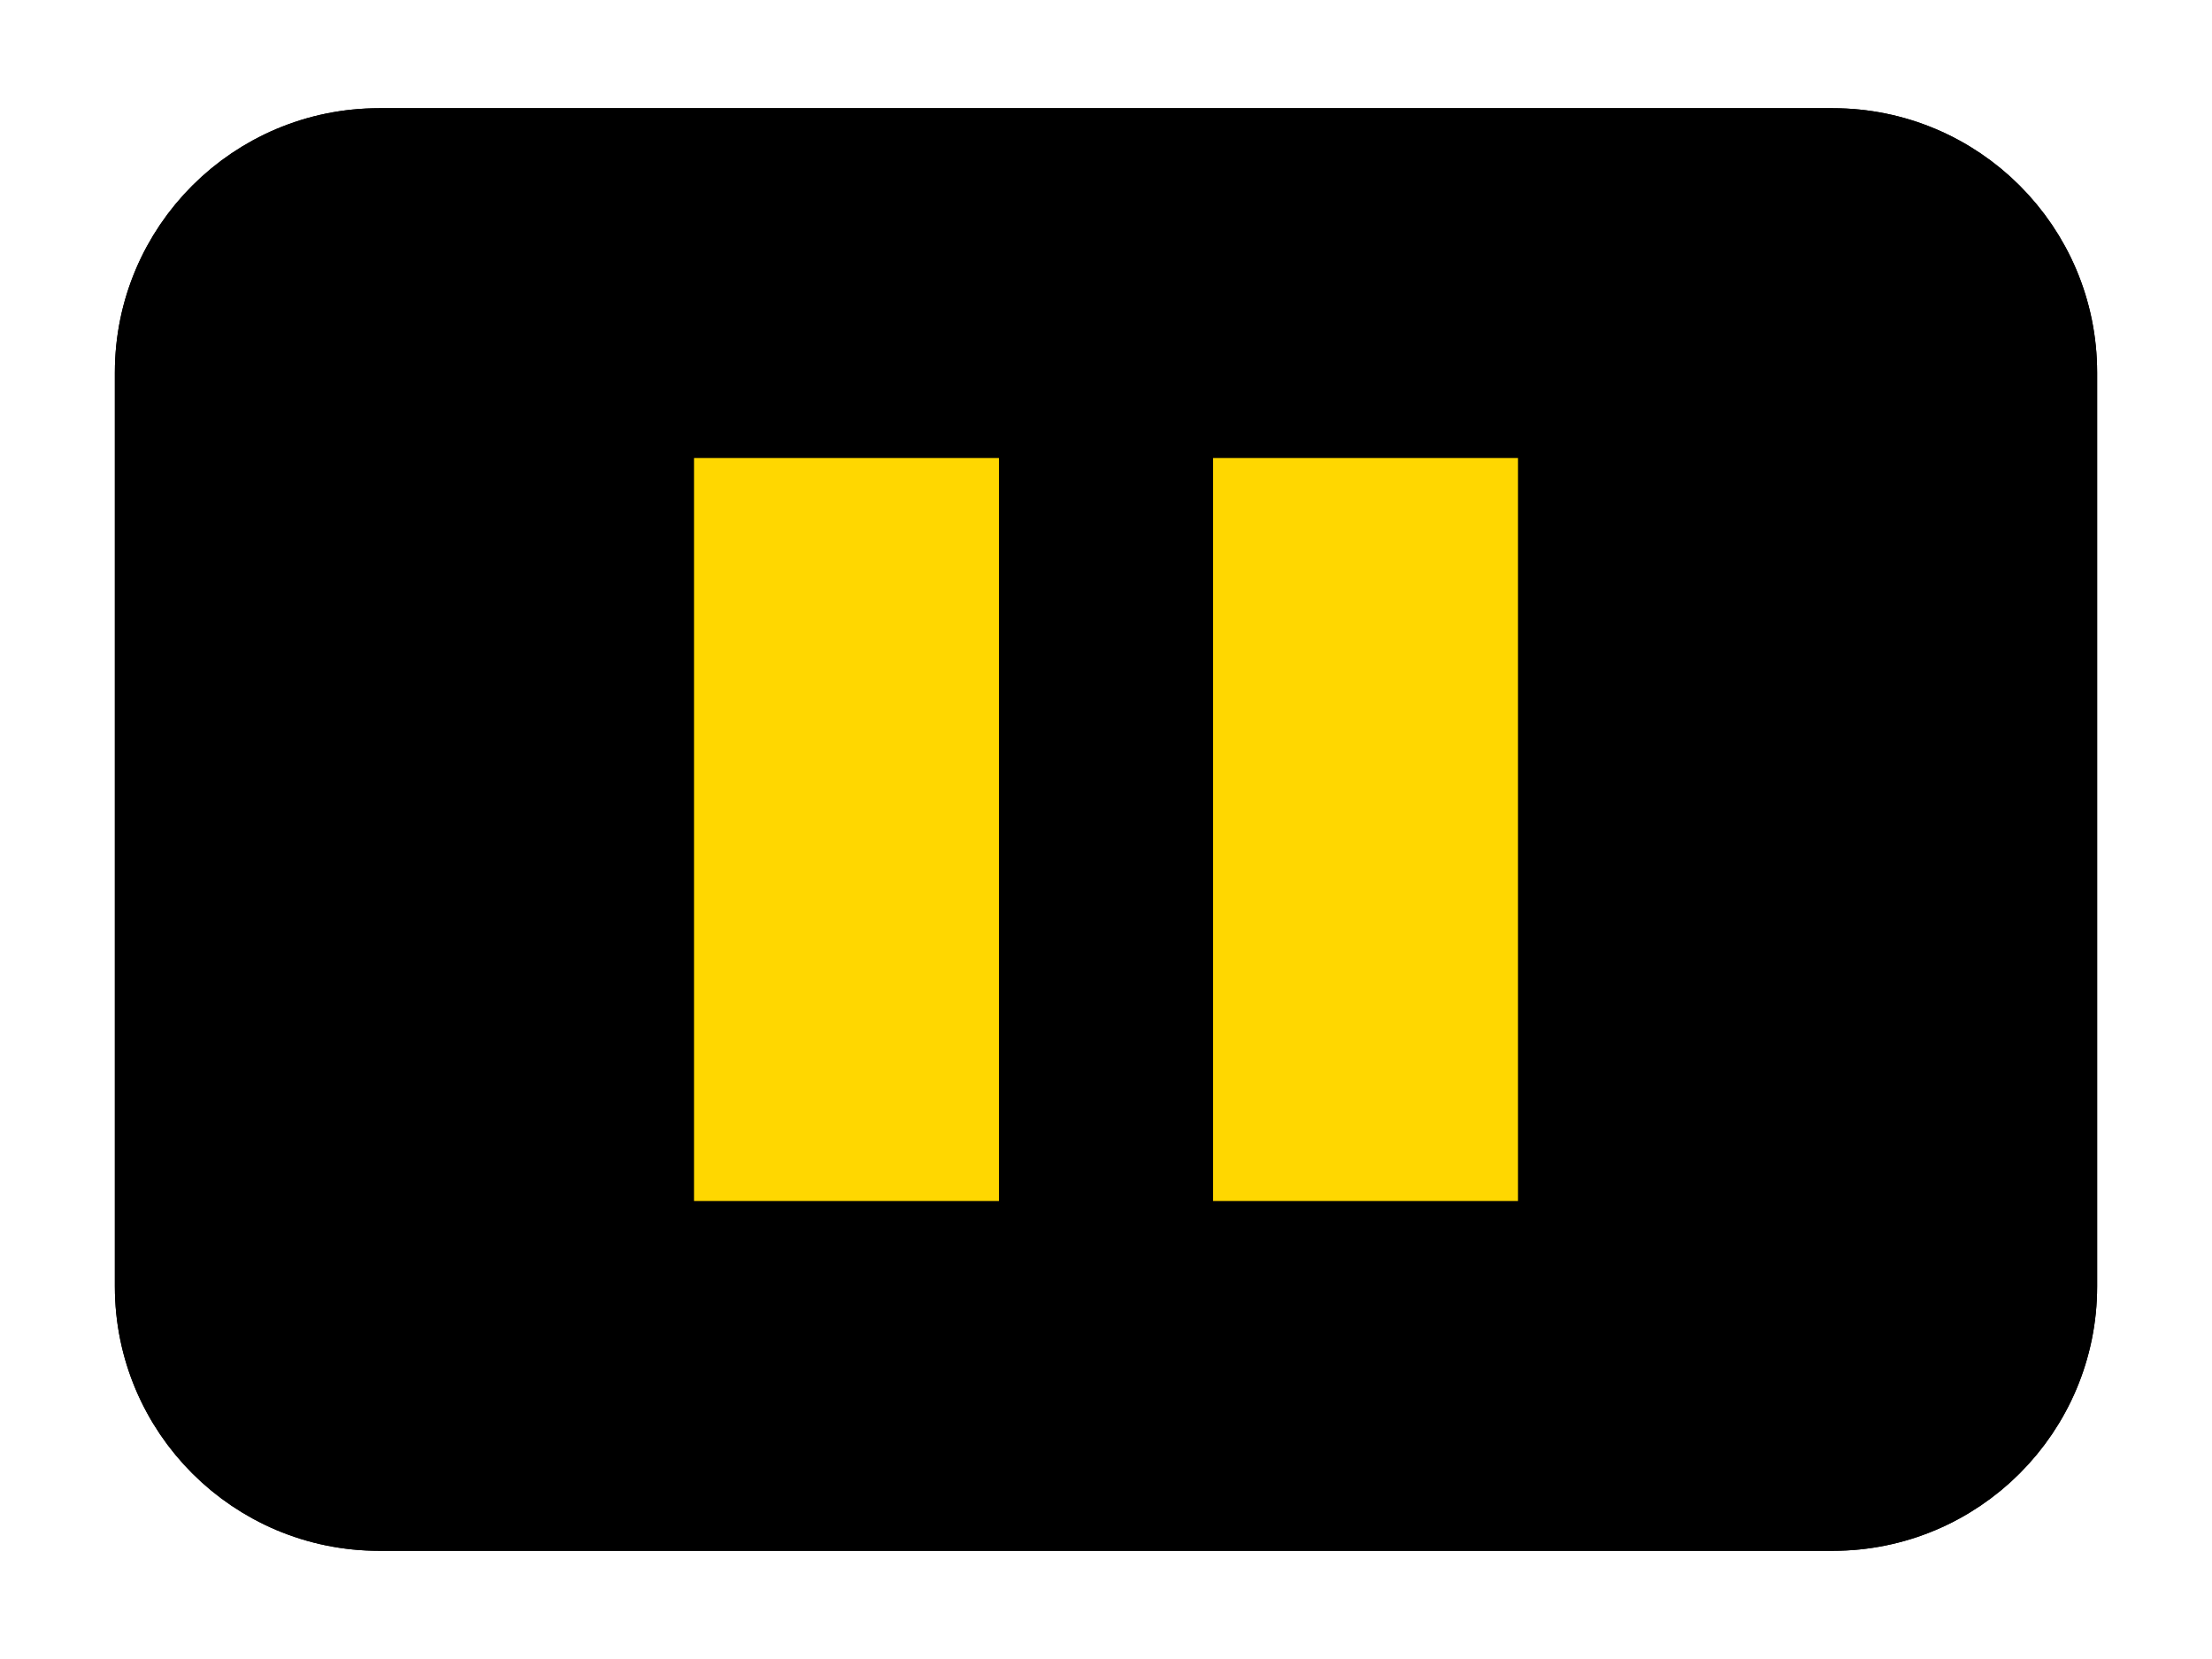
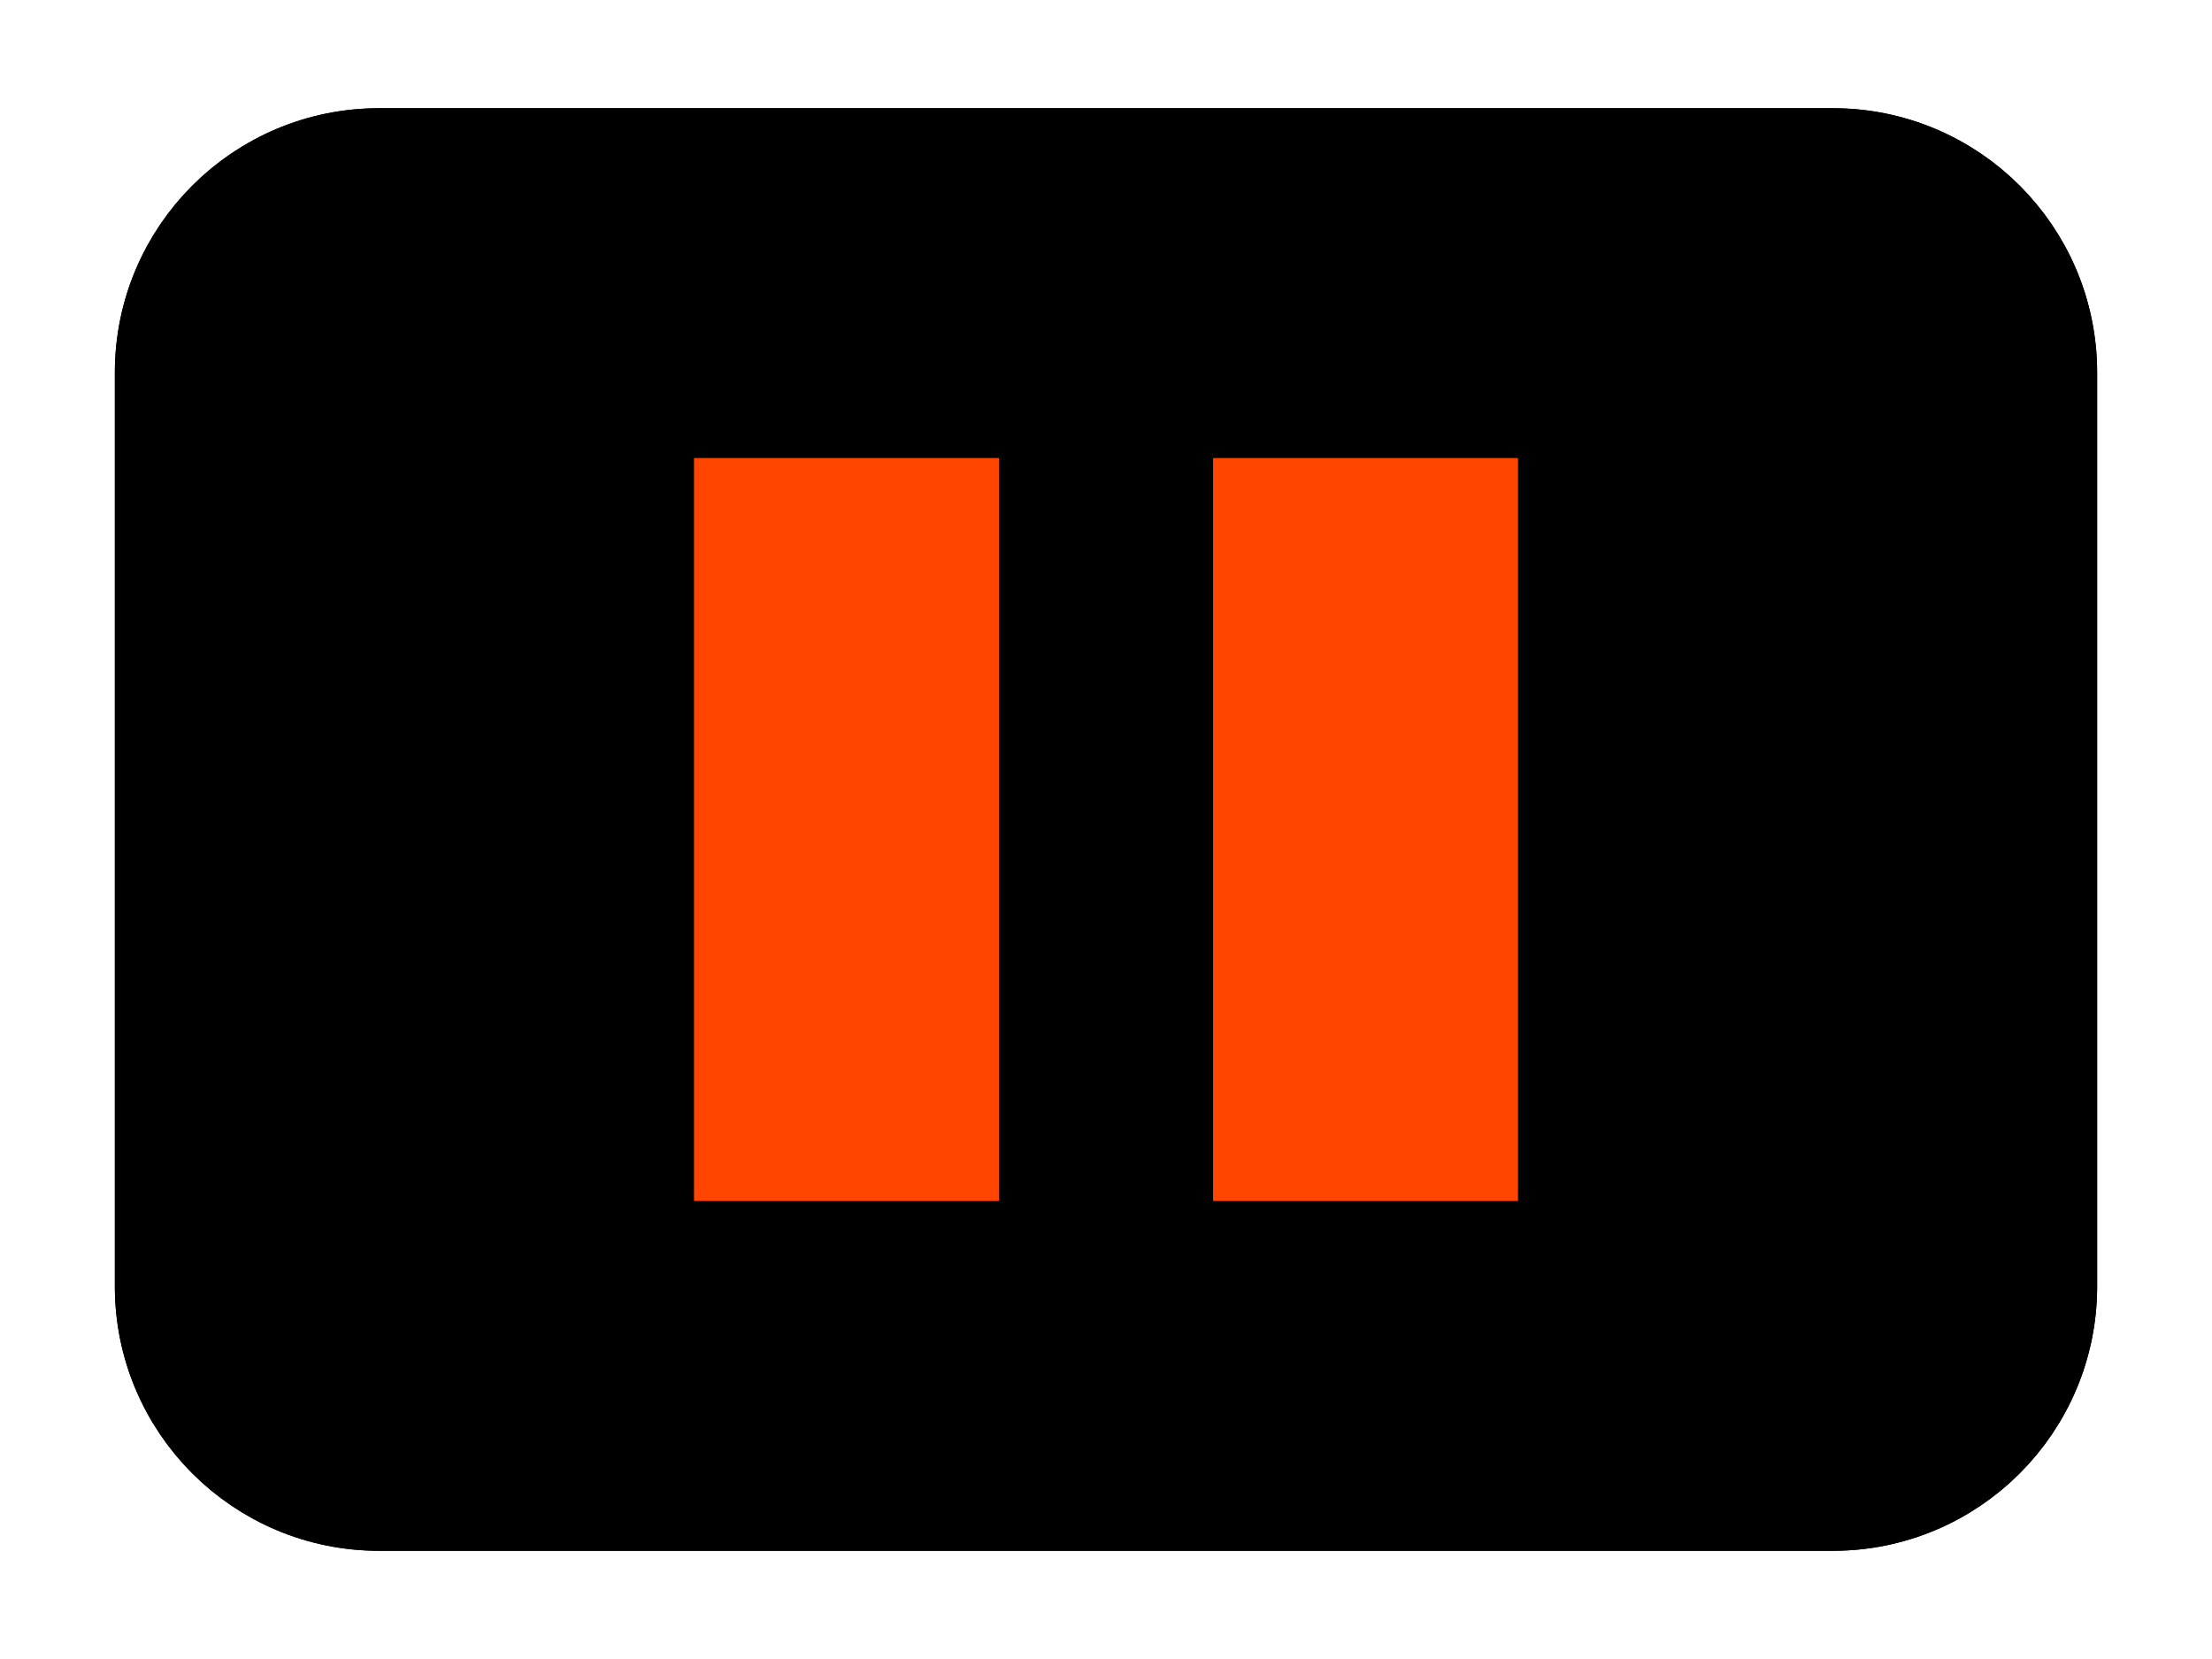
<svg xmlns="http://www.w3.org/2000/svg" width="64" height="48" id="svg3052" version="1.1">
  <defs id="defs3054" />
  <g id="layer1" transform="translate(0,-1004.362)">
    <g id="g8261" transform="matrix(0.3385531,0,0,0.3385531,-158.8071,918.4106)">
      <g transform="translate(206.8158,216.2546)" id="g8240" style="fill:#000000">
        <rect style="opacity:1;fill:#000000;fill-opacity:1;fill-rule:evenodd;stroke:#000000;stroke-width:6.613;stroke-linecap:butt;stroke-linejoin:round;stroke-miterlimit:4;stroke-dasharray:none;stroke-dashoffset:0;stroke-opacity:1" id="rect8242" width="162.794" height="116.673" x="275.383" y="50.178" ry="19.286" rx="19.286" />
      </g>
      <g id="g8210" transform="matrix(0.7828221,0,0,1,423.4774,218.193)" />
      <g id="g8222" transform="matrix(0.4518708,0,0,0.4518708,457.789,297.3417)" />
    </g>
    <g transform="matrix(0.3385531,0,0,0.3385531,-158.8071,918.4106)" id="g18395" style="fill:none">
      <g style="fill:none" id="g18397" transform="translate(206.8158,216.2546)">
        <rect rx="19.286" ry="19.286" y="50.178" x="275.383" height="116.673" width="162.794" id="rect18399" style="opacity:1;fill:none;fill-opacity:1;fill-rule:evenodd;stroke:#000000;stroke-width:6.613;stroke-linecap:butt;stroke-linejoin:round;stroke-miterlimit:4;stroke-dasharray:none;stroke-dashoffset:0;stroke-opacity:1" />
      </g>
      <g transform="matrix(0.7828221,0,0,1,423.4774,218.193)" id="g18401" style="fill:none" />
      <g transform="matrix(0.4518708,0,0,0.4518708,457.789,297.3417)" id="g18403" style="fill:none" />
    </g>
-     <g id="g18452" transform="matrix(1.904192,0,0,1.904192,2.711969,-945.9923)">
-       <rect ry="0" rx="0" y="1031.202" x="9.121" height="11.289" width="4.633" id="rect18448" style="opacity:1;fill:#ffd700;fill-opacity:1;fill-rule:evenodd;stroke:none;stroke-width:1.492;stroke-linecap:butt;stroke-linejoin:round;stroke-miterlimit:4;stroke-dasharray:none;stroke-dashoffset:0;stroke-opacity:1" />
-       <rect style="opacity:1;fill:#ffd700;fill-opacity:1;fill-rule:evenodd;stroke:none;stroke-width:1.492;stroke-linecap:butt;stroke-linejoin:round;stroke-miterlimit:4;stroke-dasharray:none;stroke-dashoffset:0;stroke-opacity:1" id="rect18450" width="4.633" height="11.289" x="17.008" y="1031.202" rx="0" ry="0" />
+     <g id="g18452" transform="matrix(1.904192,0,0,1.904192,2.711969,-945.9923)" style="fill:#ff4500">
+       <rect ry="0" rx="0" y="1031.202" x="9.121" height="11.289" width="4.633" id="rect18448" style="opacity:1;fill:#ff4500;fill-opacity:1;fill-rule:evenodd;stroke:none;stroke-width:1.492;stroke-linecap:butt;stroke-linejoin:round;stroke-miterlimit:4;stroke-dasharray:none;stroke-dashoffset:0;stroke-opacity:1" />
+       <rect style="opacity:1;fill:#ff4500;fill-opacity:1;fill-rule:evenodd;stroke:none;stroke-width:1.492;stroke-linecap:butt;stroke-linejoin:round;stroke-miterlimit:4;stroke-dasharray:none;stroke-dashoffset:0;stroke-opacity:1" id="rect18450" width="4.633" height="11.289" x="17.008" y="1031.202" rx="0" ry="0" />
    </g>
  </g>
</svg>
